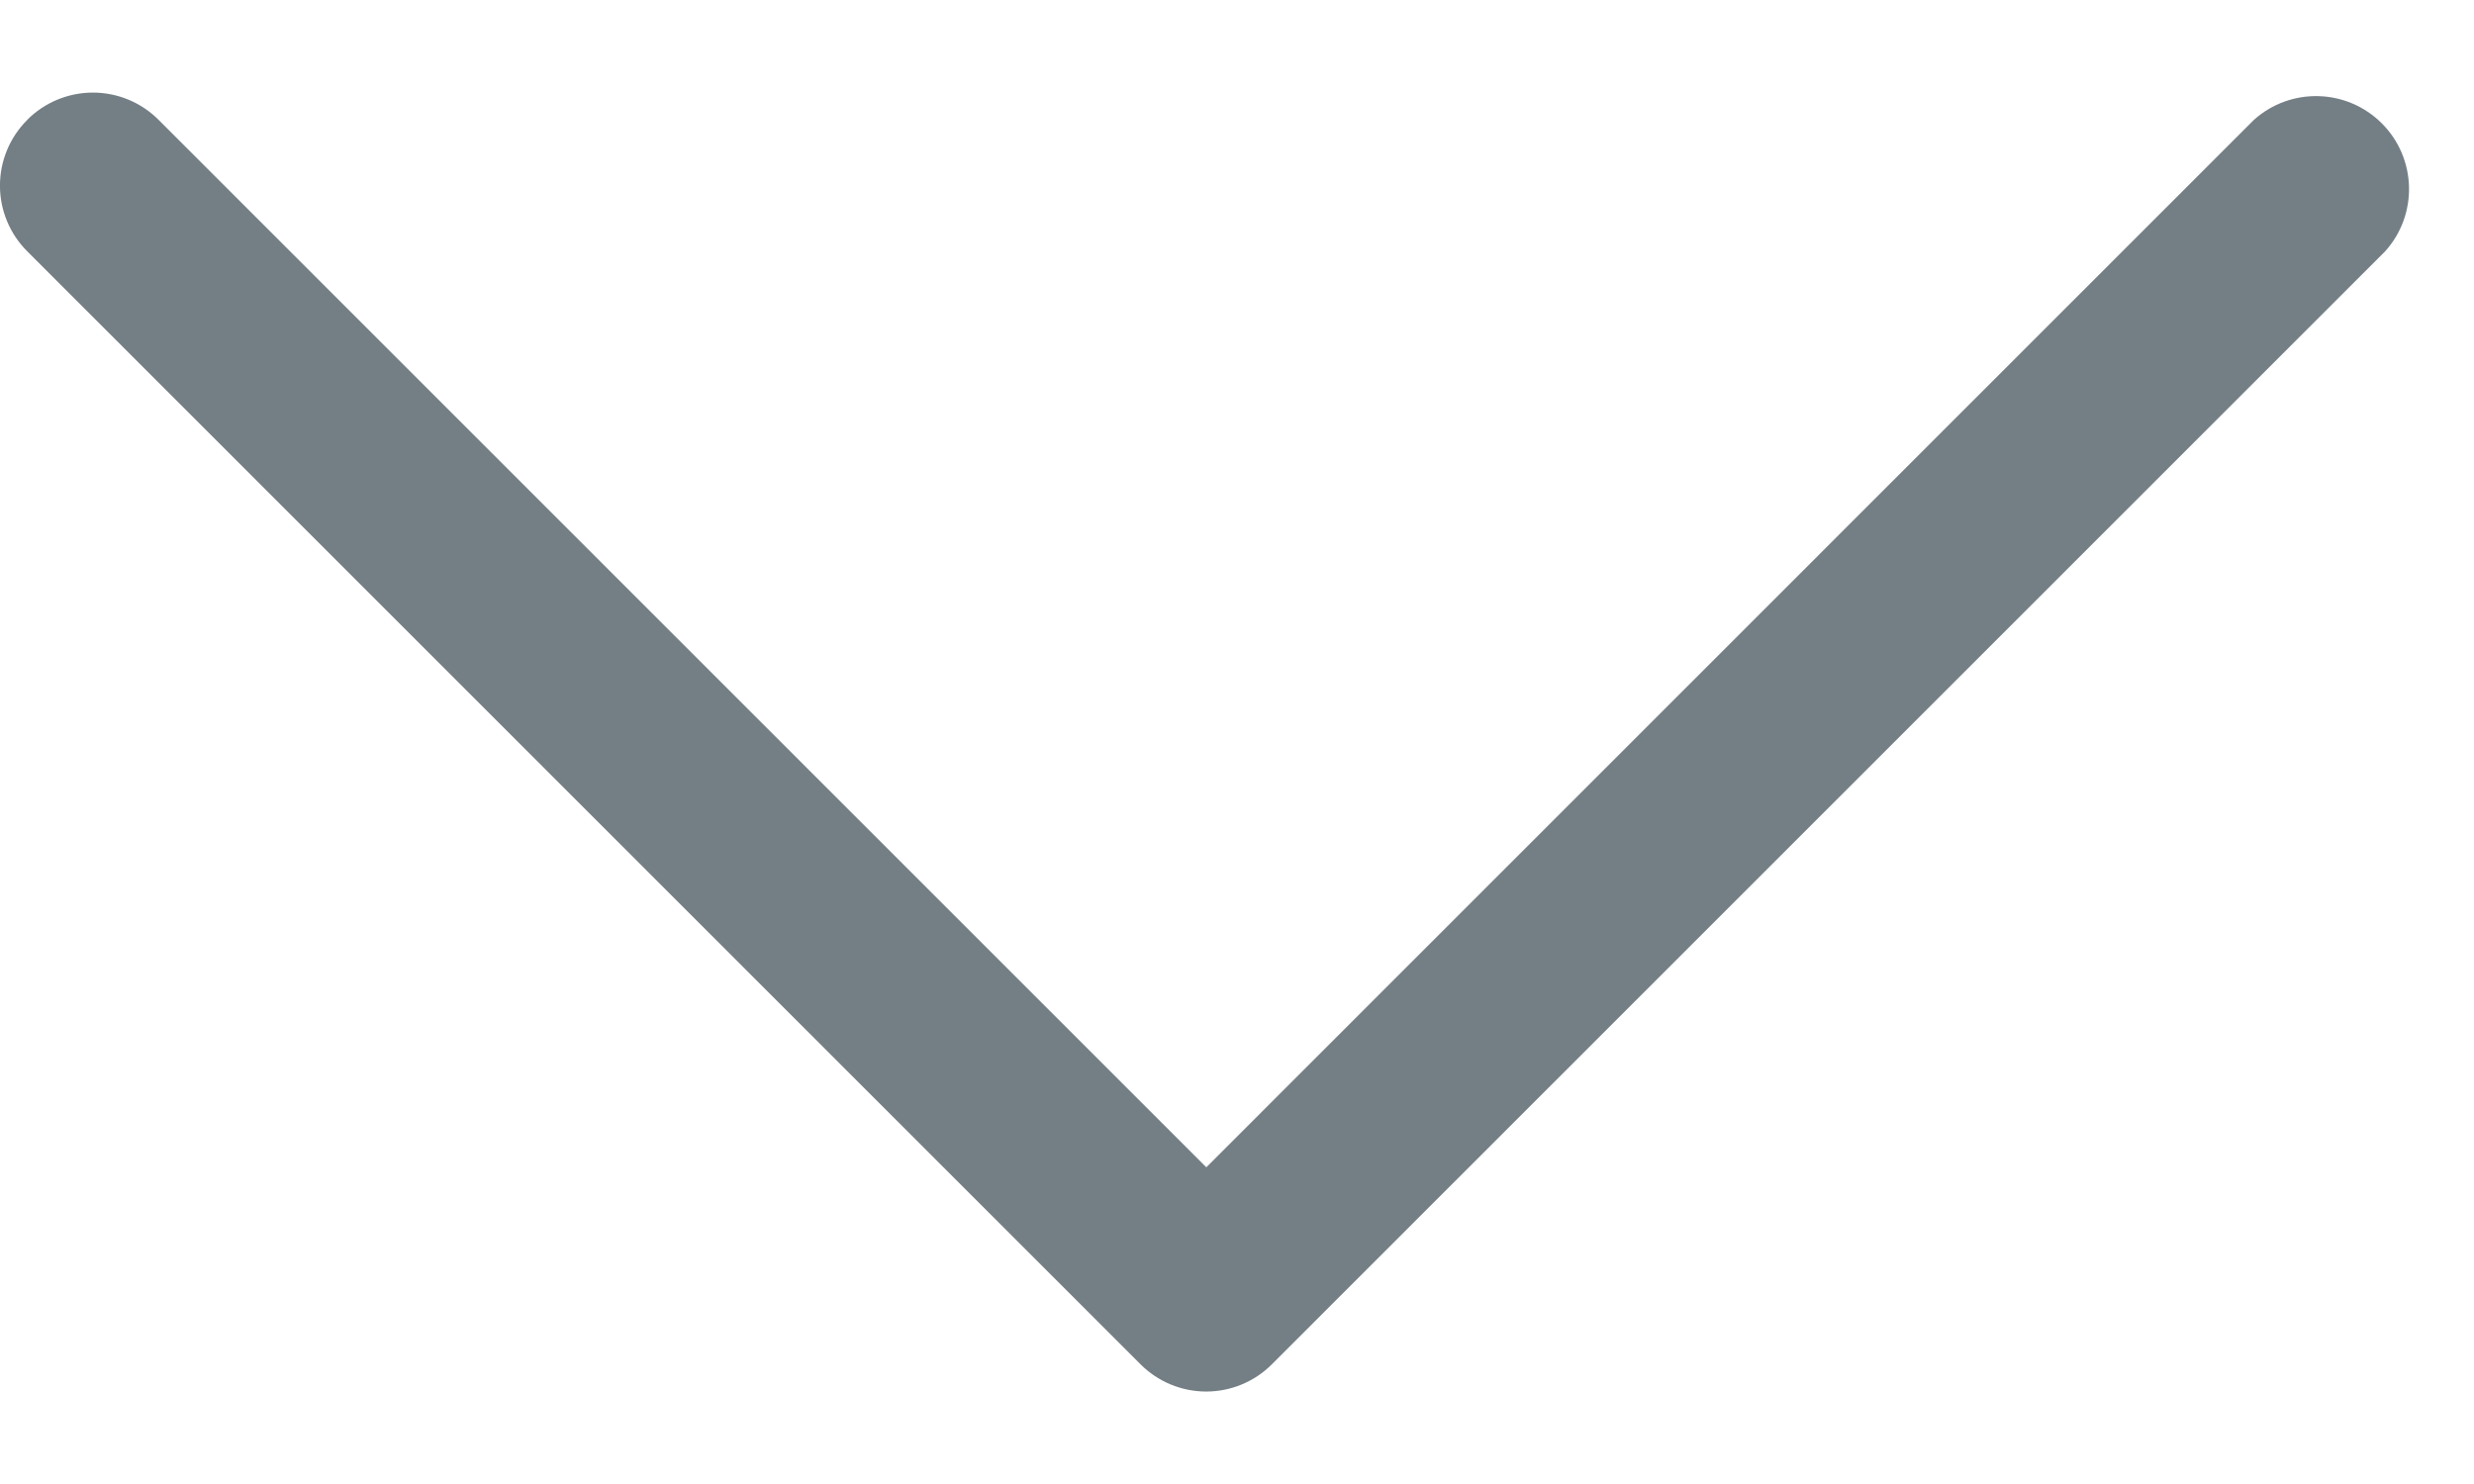
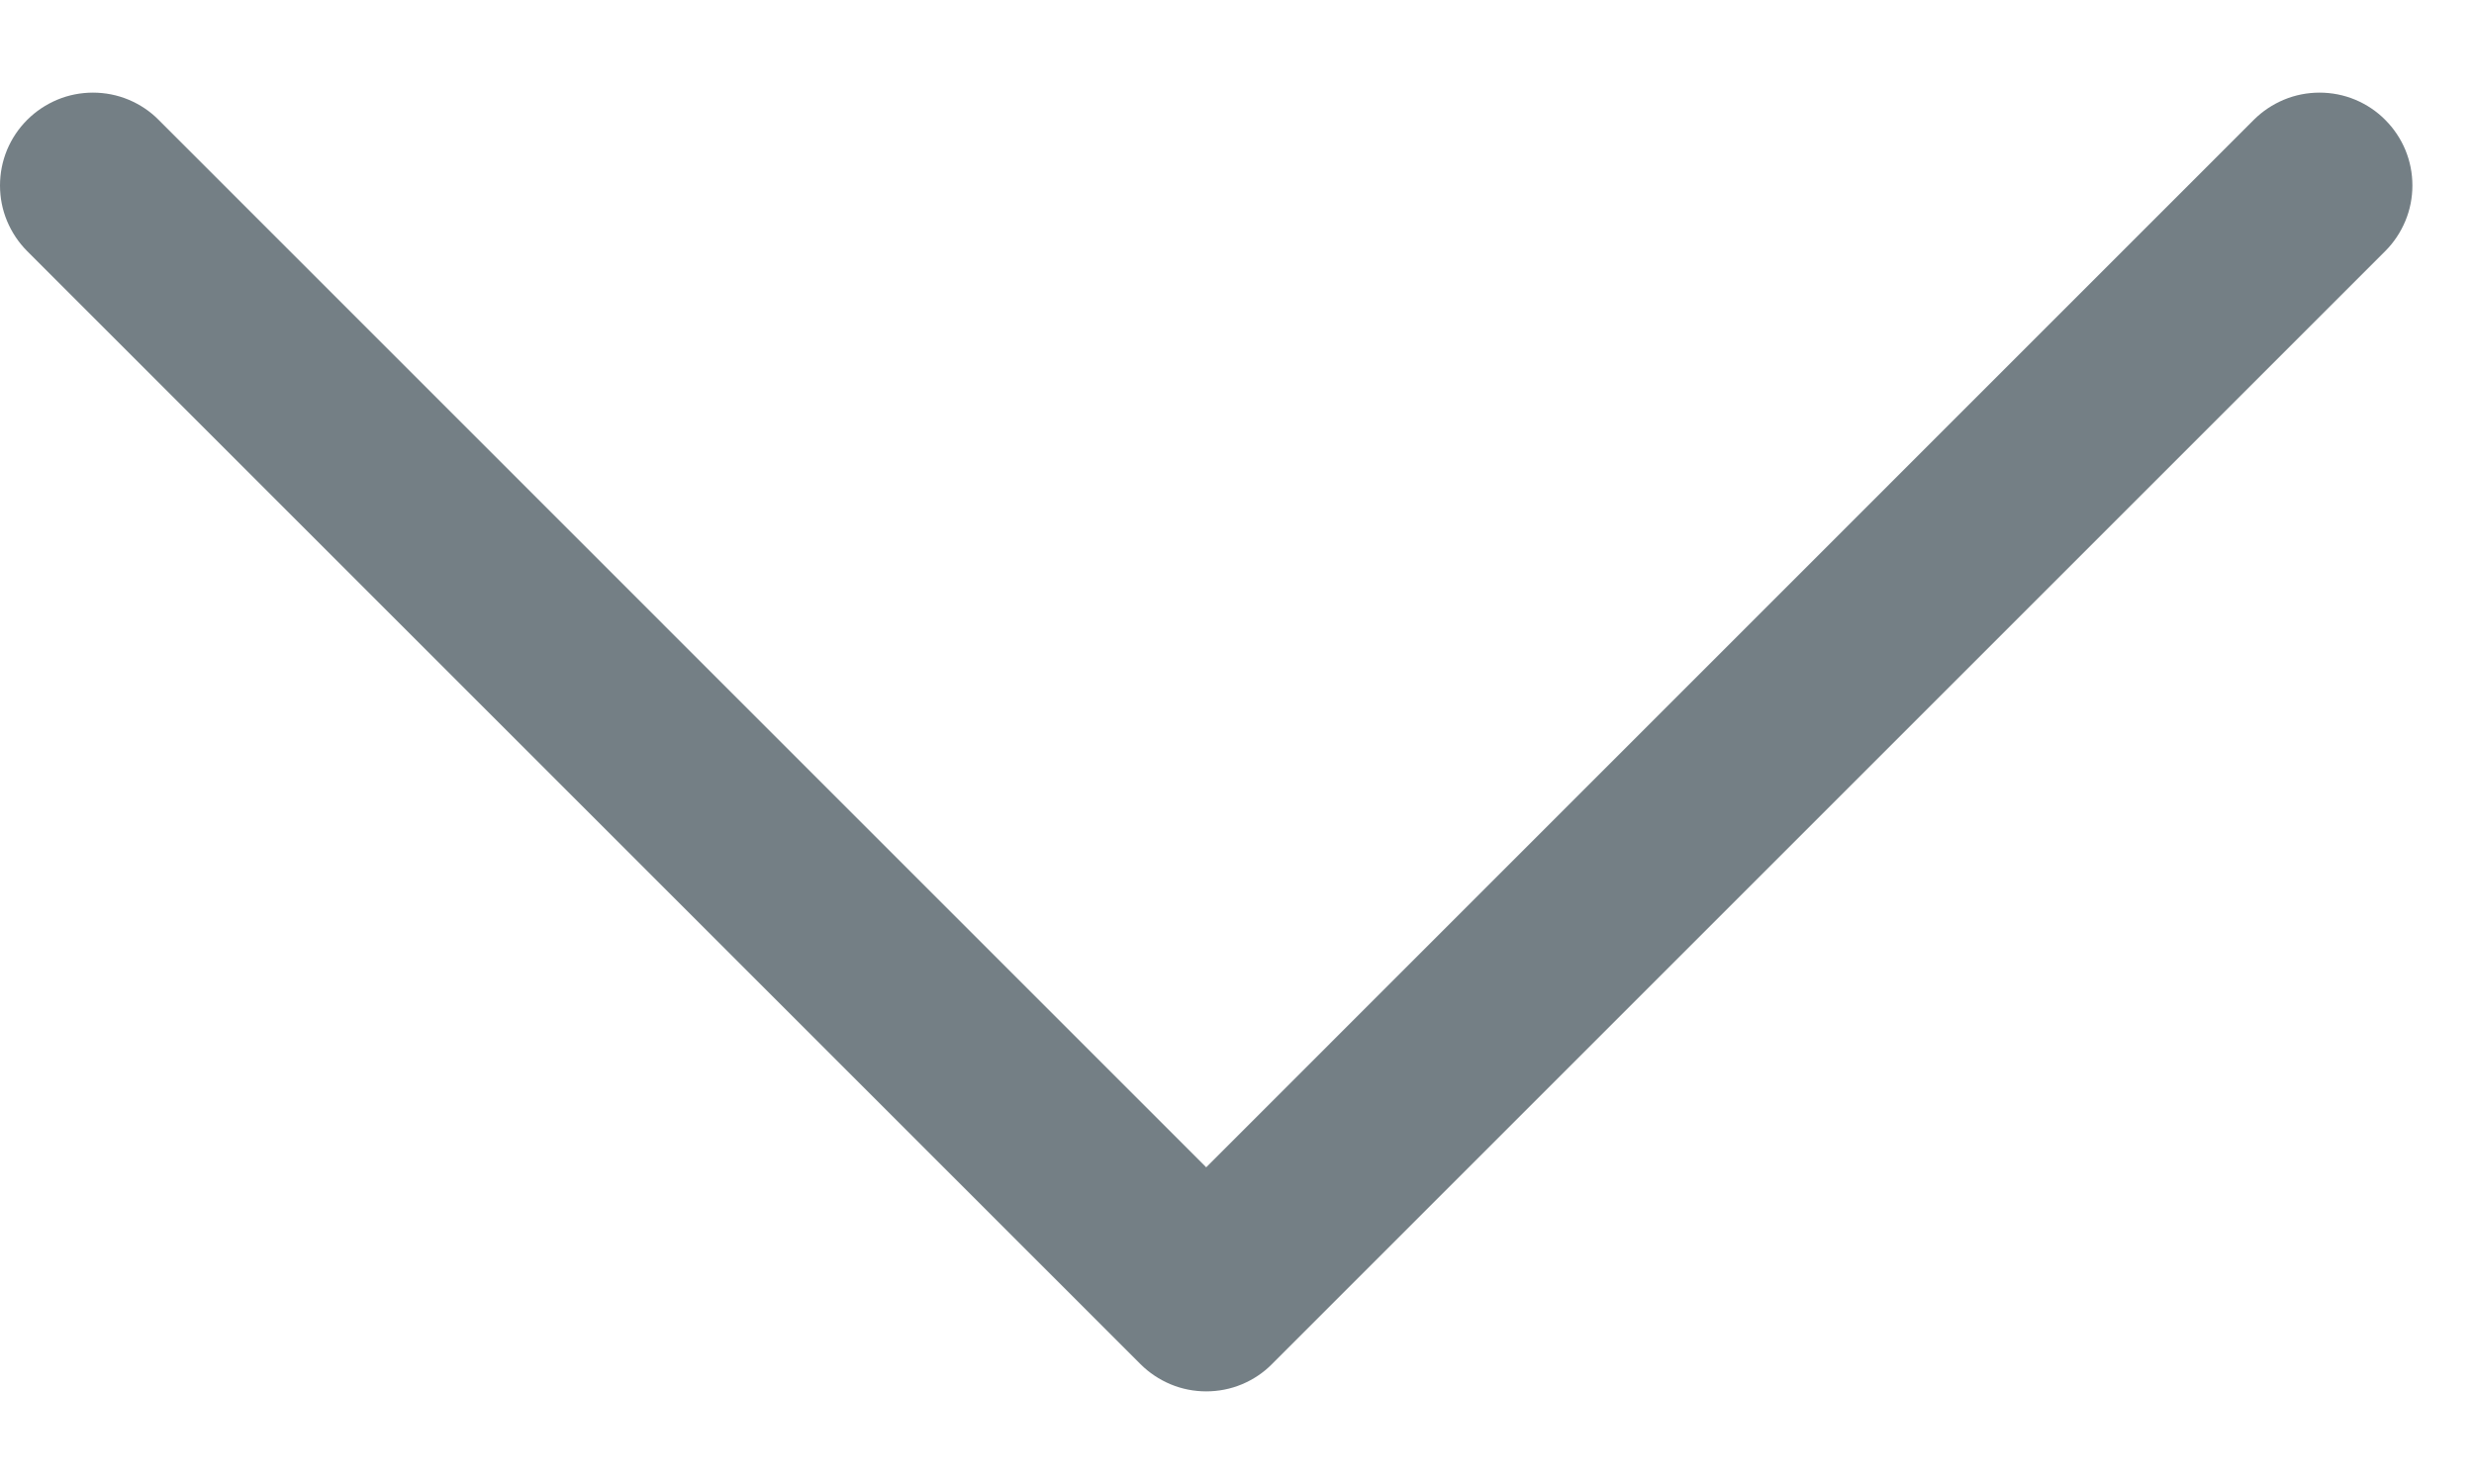
- <svg xmlns="http://www.w3.org/2000/svg" width="20" height="12" fill="none">
-   <path fill="#747F85" fill-rule="evenodd" d="M.22.969a.75.75 0 0 1 1.062 0l8.47 8.47L18.22.97a.752.752 0 0 1 1.062 1.062l-9 9a.75.75 0 0 1-1.062 0l-9-9A.75.75 0 0 1 .22.97" clip-rule="evenodd" />
+ <svg xmlns="http://www.w3.org/2000/svg" width="20" height="12" viewBox="0 0 20 12" fill="none">
+   <path fill-rule="evenodd" clip-rule="evenodd" d="M0.22 0.969C0.29 0.899 0.373 0.844 0.464 0.806C0.555 0.768 0.653 0.749 0.751 0.749C0.85 0.749 0.948 0.768 1.039 0.806C1.13 0.844 1.213 0.899 1.282 0.969L9.751 9.439L18.22 0.969C18.29 0.899 18.373 0.844 18.464 0.806C18.555 0.768 18.653 0.749 18.751 0.749C18.85 0.749 18.948 0.768 19.039 0.806C19.13 0.844 19.213 0.899 19.282 0.969C19.352 1.039 19.407 1.121 19.445 1.212C19.483 1.304 19.502 1.401 19.502 1.5C19.502 1.598 19.483 1.696 19.445 1.787C19.407 1.878 19.352 1.961 19.282 2.031L10.282 11.031C10.213 11.101 10.13 11.156 10.039 11.194C9.948 11.232 9.85 11.251 9.751 11.251C9.653 11.251 9.555 11.232 9.464 11.194C9.373 11.156 9.29 11.101 9.22 11.031L0.22 2.031C0.15 1.961 0.095 1.878 0.057 1.787C0.019 1.696 0 1.599 0 1.5C0 1.401 0.019 1.304 0.057 1.212C0.095 1.121 0.15 1.039 0.22 0.969Z" fill="#747F85" />
</svg>
